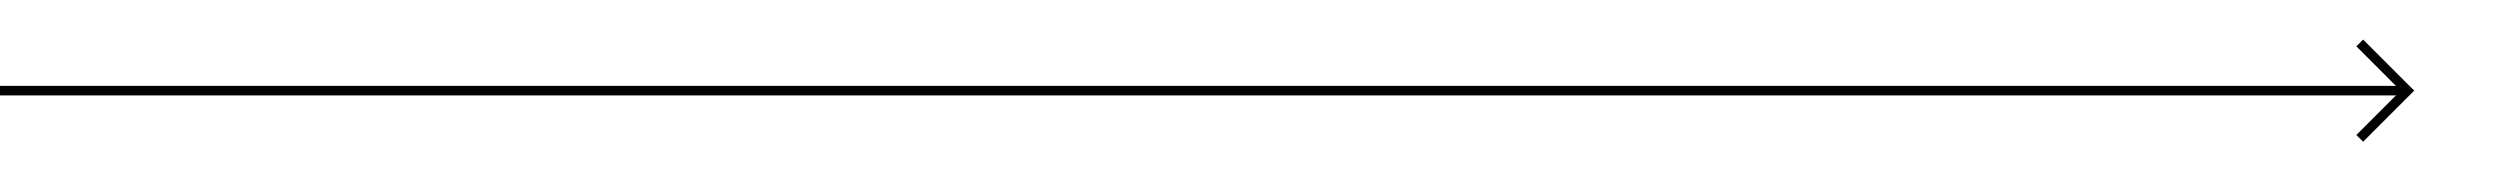
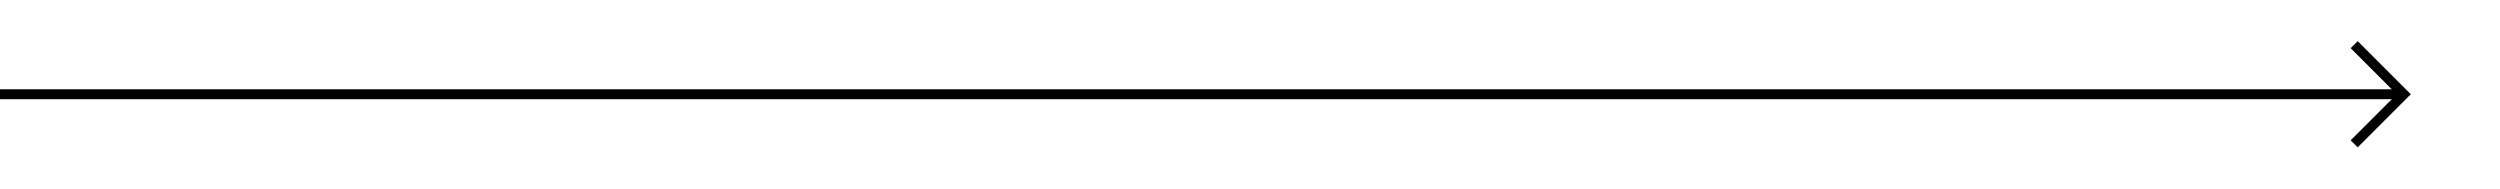
- <svg xmlns="http://www.w3.org/2000/svg" version="1.1" width="262px" height="19px">
-   <g transform="matrix(1 0 0 1 -338 -218 )">
-     <path d="M 584.946 222.854  L 589.593 227.5  L 584.946 232.146  L 585.654 232.854  L 590.654 227.854  L 591.007 227.5  L 590.654 227.146  L 585.654 222.146  L 584.946 222.854  Z " fill-rule="nonzero" fill="#000000" stroke="none" />
-     <path d="M 338 227.5  L 590 227.5  " stroke-width="1" stroke="#000000" fill="none" />
+ <svg xmlns="http://www.w3.org/2000/svg" version="1.1" width="252px" height="19px">
+   <g transform="matrix(1 0 0 1 -255 -219 )">
+     <path d="M 491.946 223.854  L 496.593 228.5  L 491.946 233.146  L 492.654 233.854  L 497.654 228.854  L 498.007 228.5  L 497.654 228.146  L 492.654 223.146  L 491.946 223.854  Z " fill-rule="nonzero" fill="#000000" stroke="none" />
+     <path d="M 255 228.5  L 497 228.5  " stroke-width="1" stroke="#000000" fill="none" />
  </g>
</svg>
